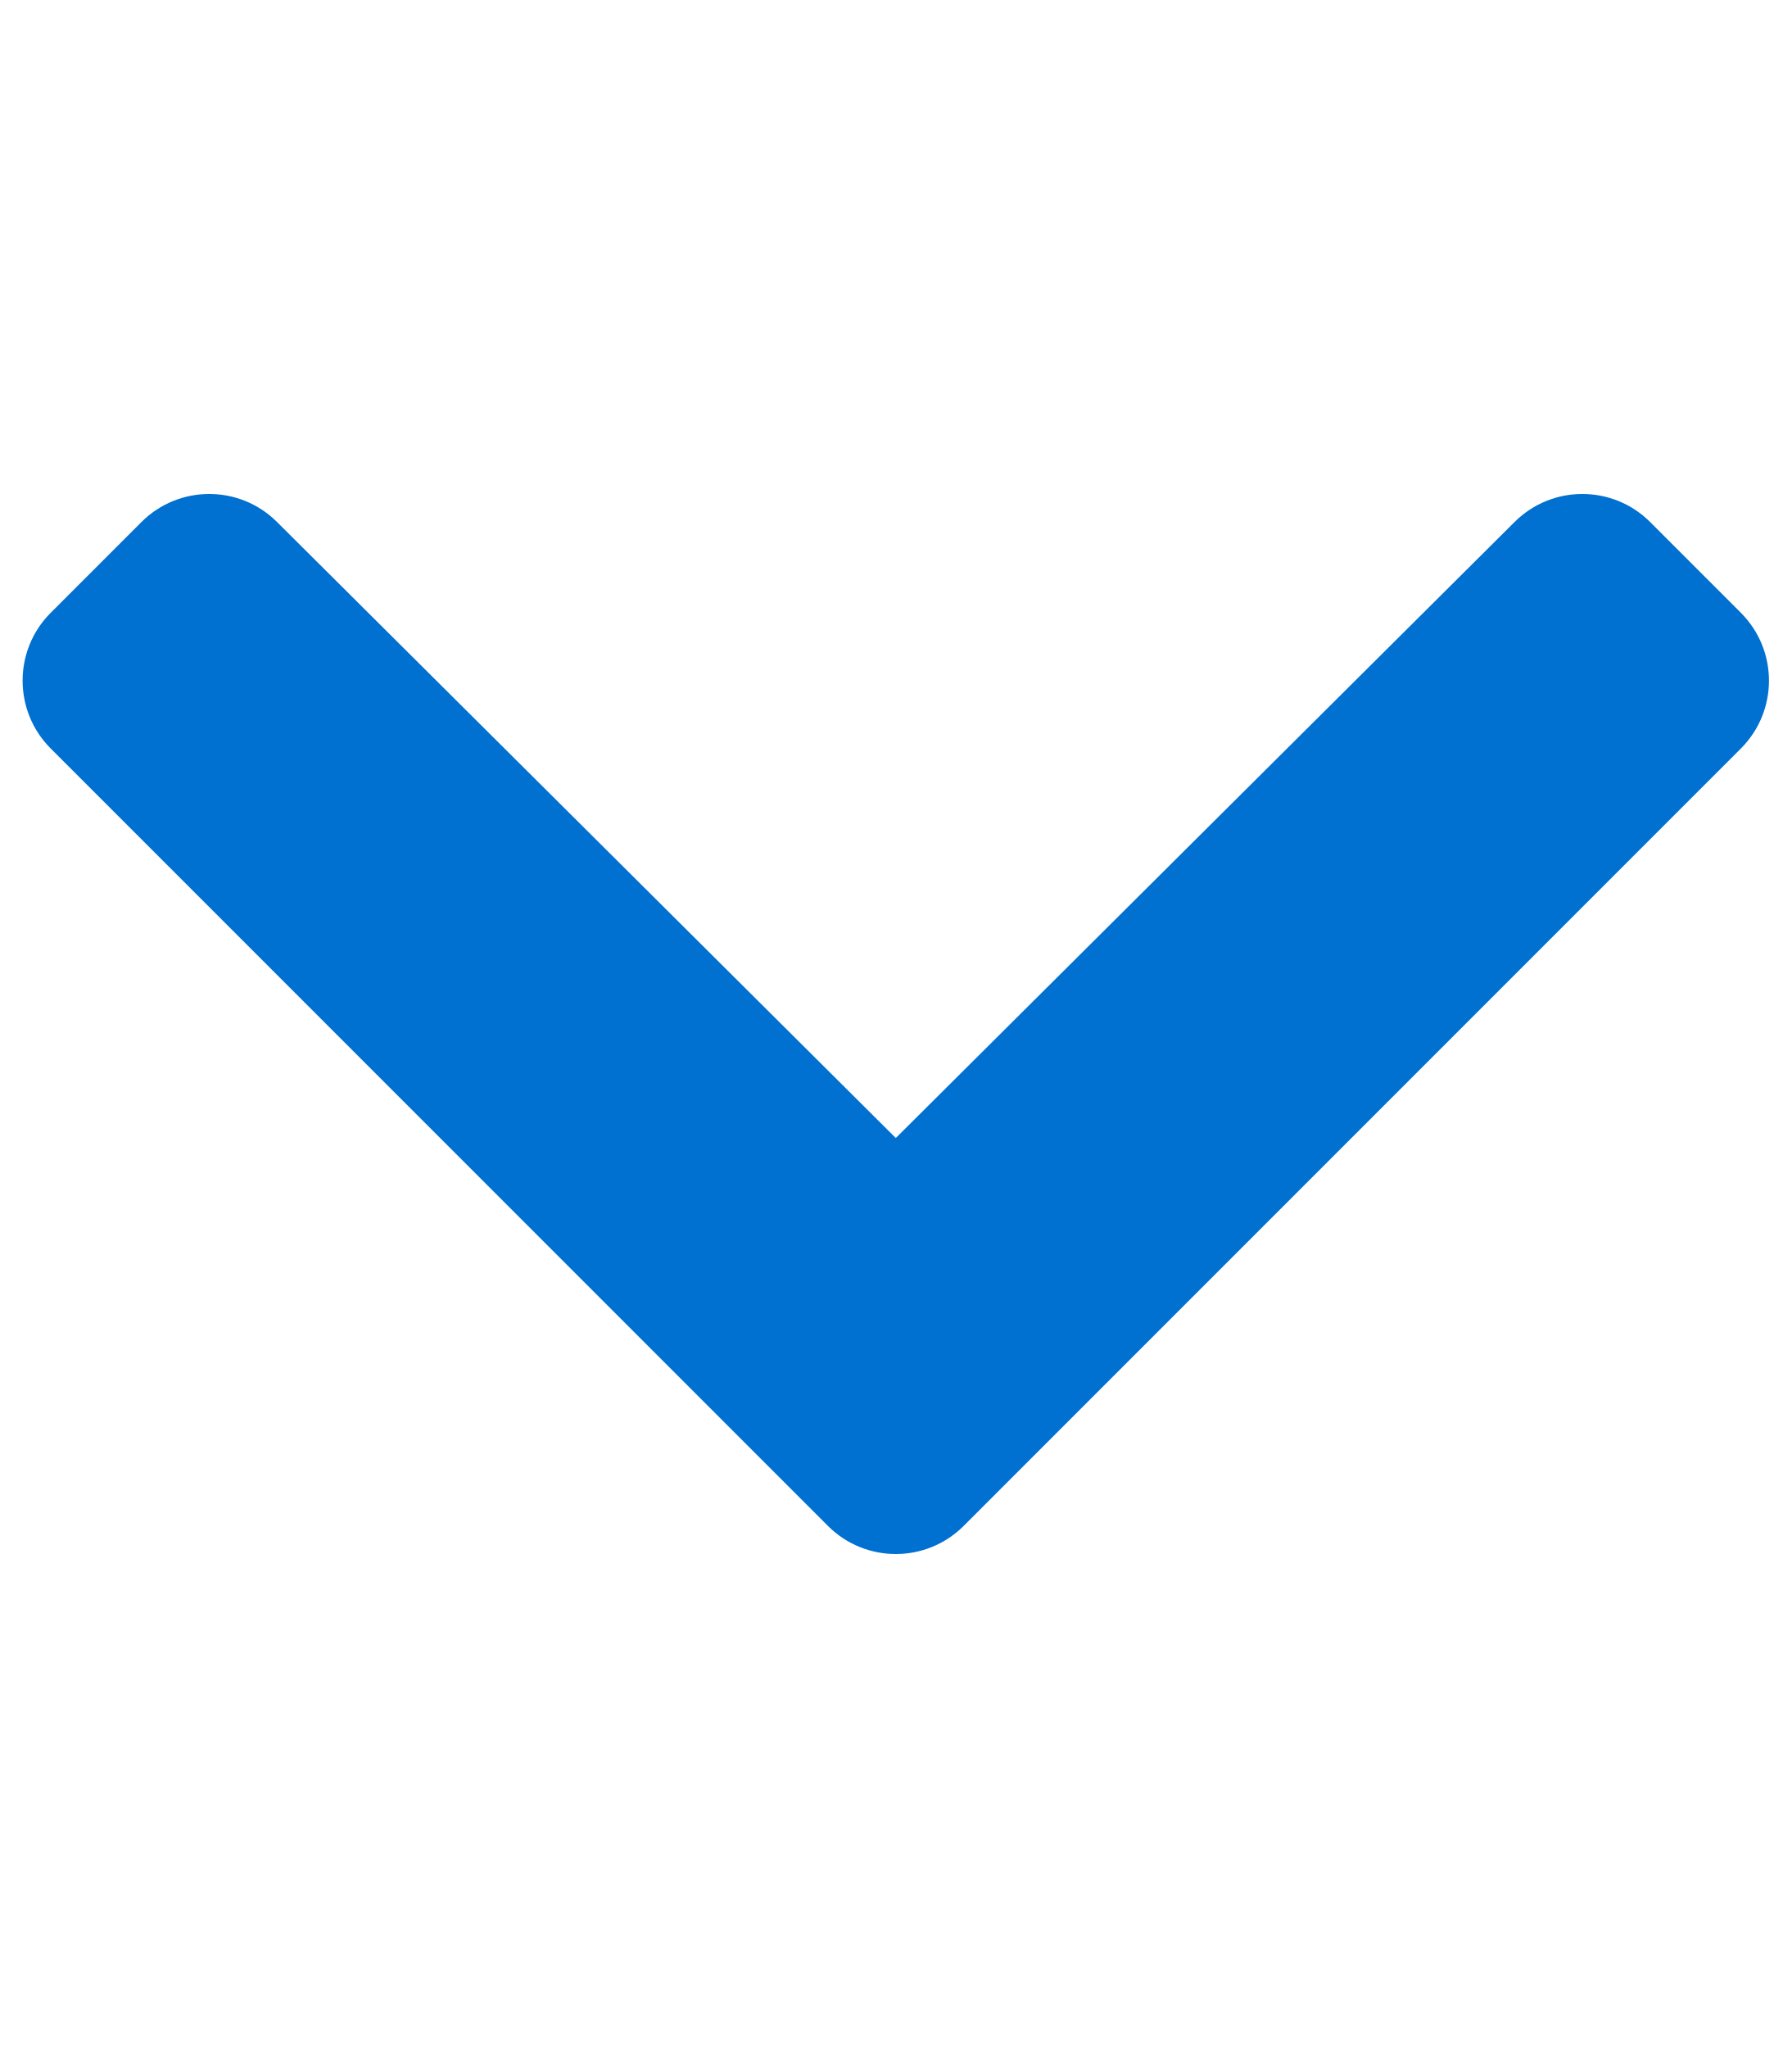
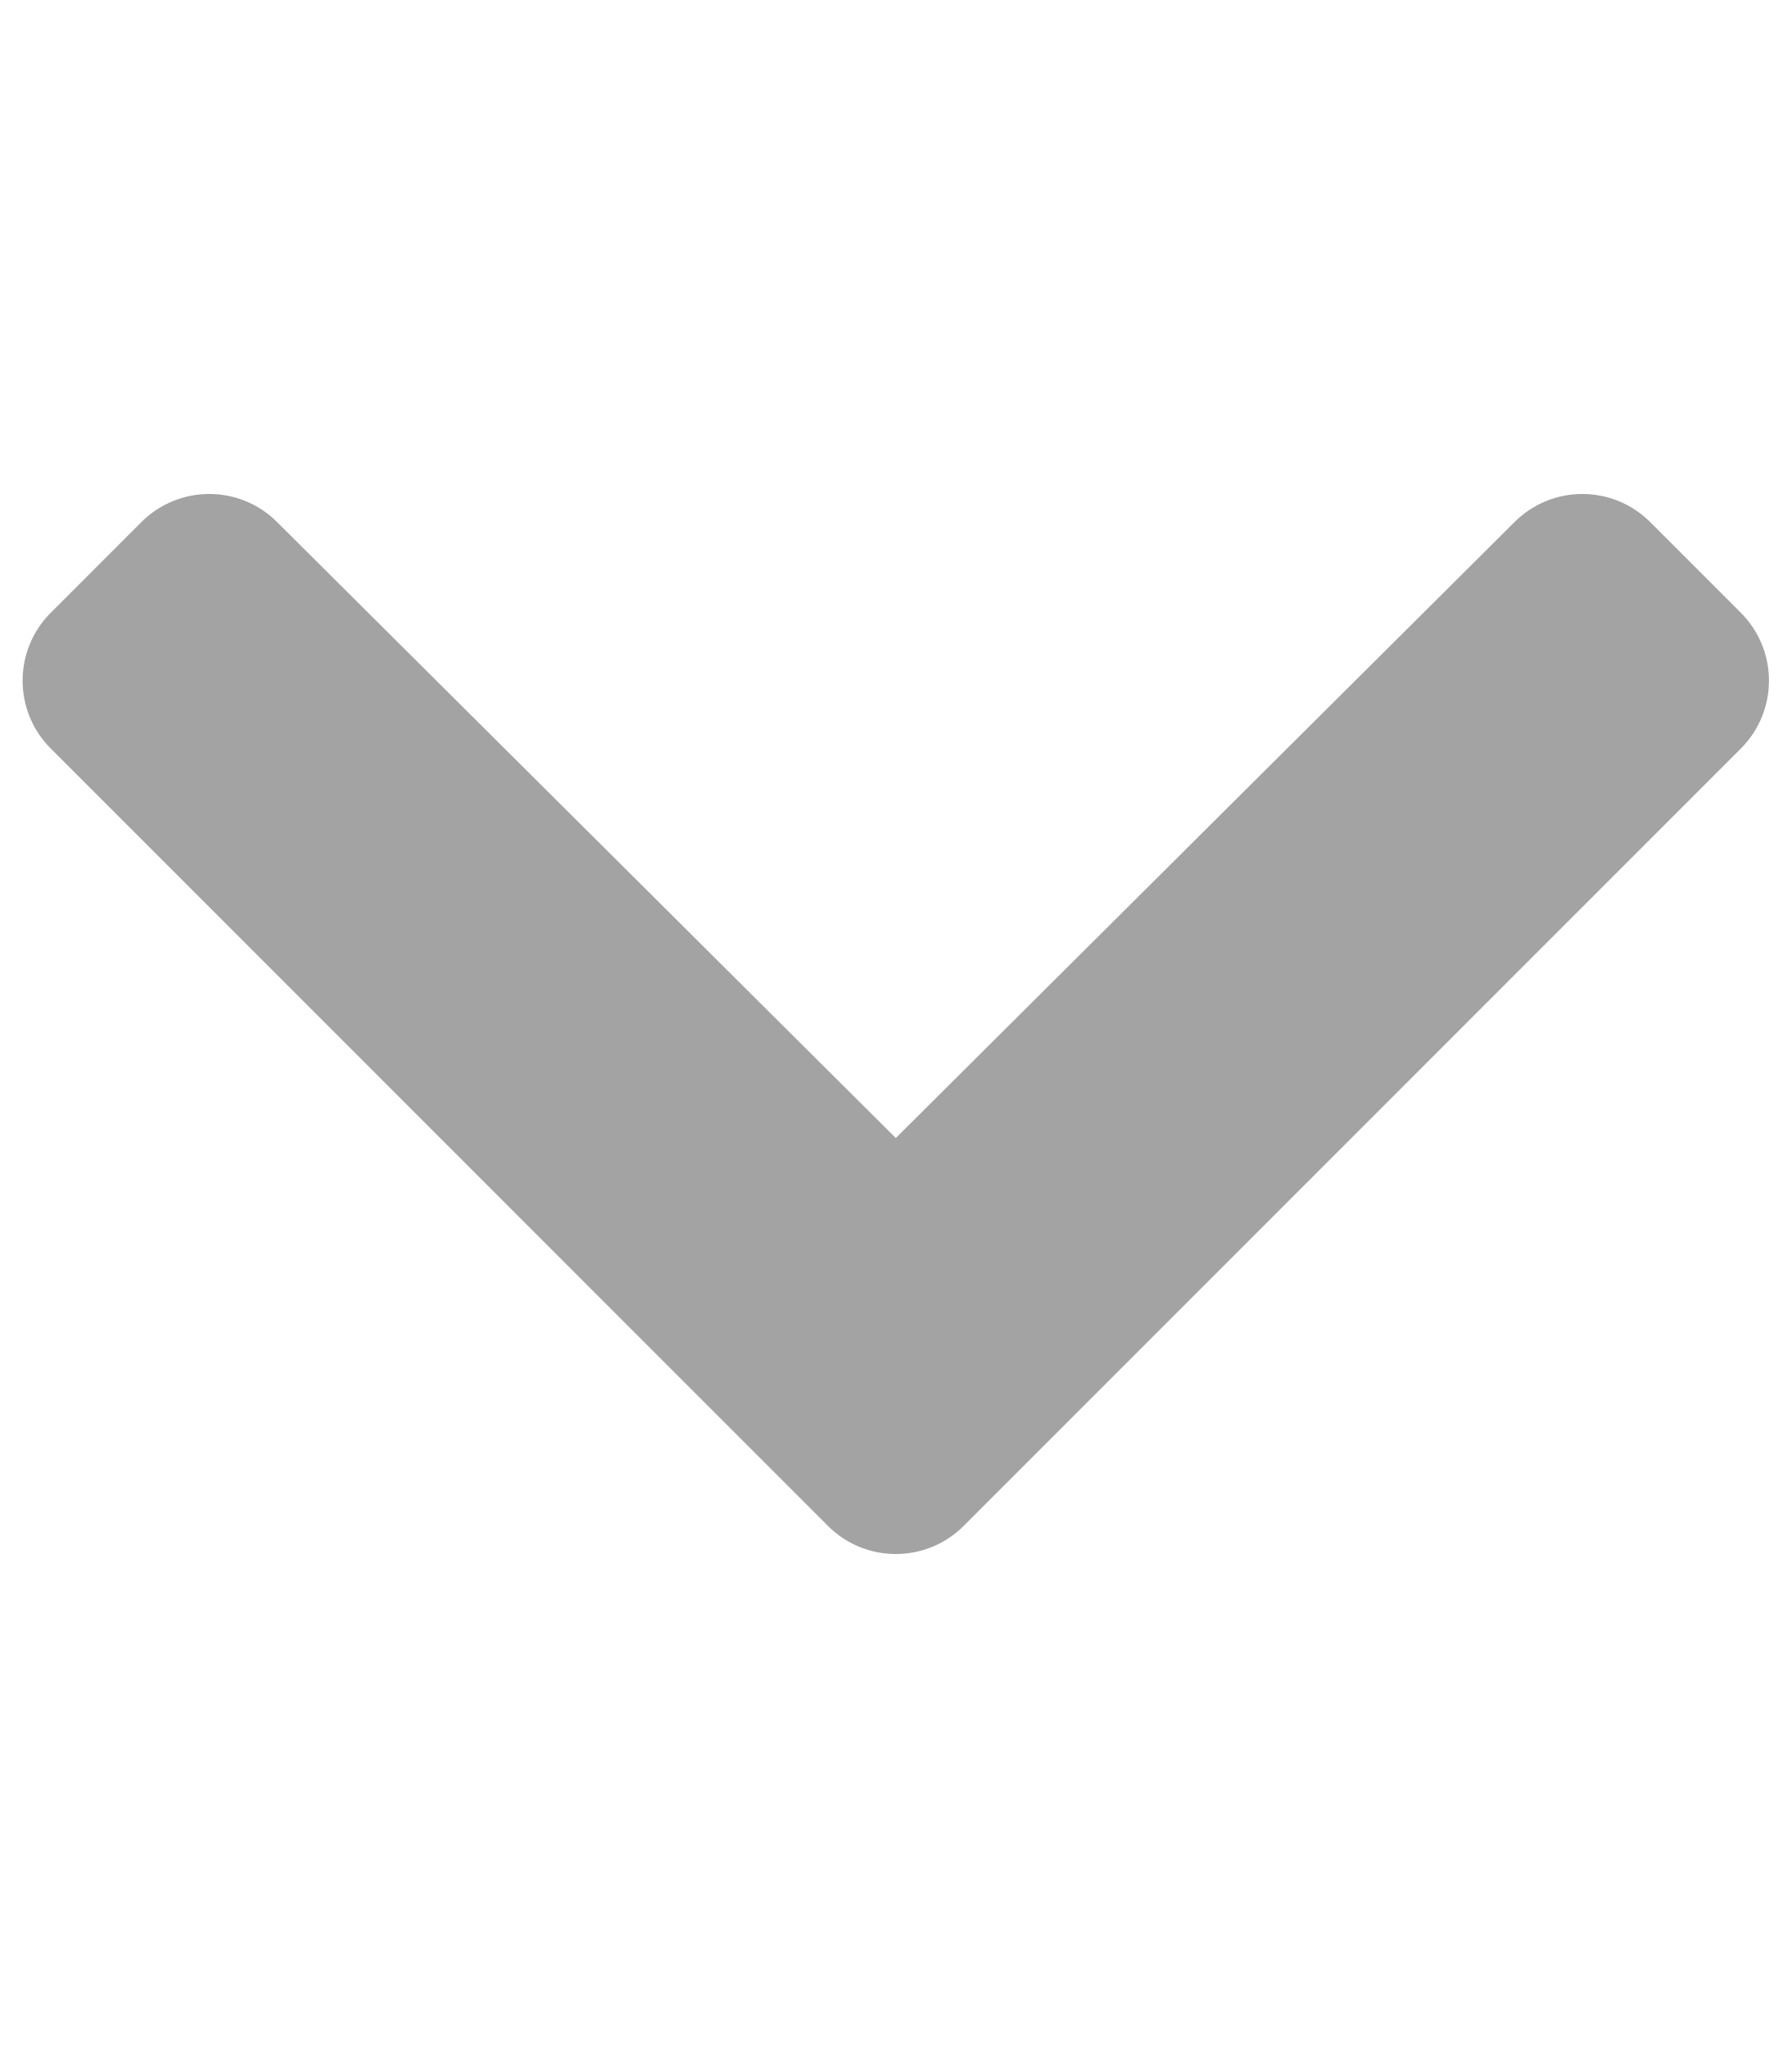
<svg xmlns="http://www.w3.org/2000/svg" aria-hidden="true" focusable="false" data-prefix="fas" data-icon="chevron-down" class="svg-inline--fa fa-chevron-down fa-w-14" role="img" viewBox="0 0 448 512">
-   <path fill="#0070d1" d="M207.029 381.476L12.686 187.132c-9.373-9.373-9.373-24.569 0-33.941l22.667-22.667c9.357-9.357 24.522-9.375 33.901-.04L224 284.505l154.745-154.021c9.379-9.335 24.544-9.317 33.901.04l22.667 22.667c9.373 9.373 9.373 24.569 0 33.941L240.971 381.476c-9.373 9.372-24.569 9.372-33.942 0z" />
+   <path fill="#a3a3a3" d="M207.029 381.476L12.686 187.132c-9.373-9.373-9.373-24.569 0-33.941l22.667-22.667c9.357-9.357 24.522-9.375 33.901-.04L224 284.505l154.745-154.021c9.379-9.335 24.544-9.317 33.901.04l22.667 22.667c9.373 9.373 9.373 24.569 0 33.941L240.971 381.476c-9.373 9.372-24.569 9.372-33.942 0z" />
</svg>
